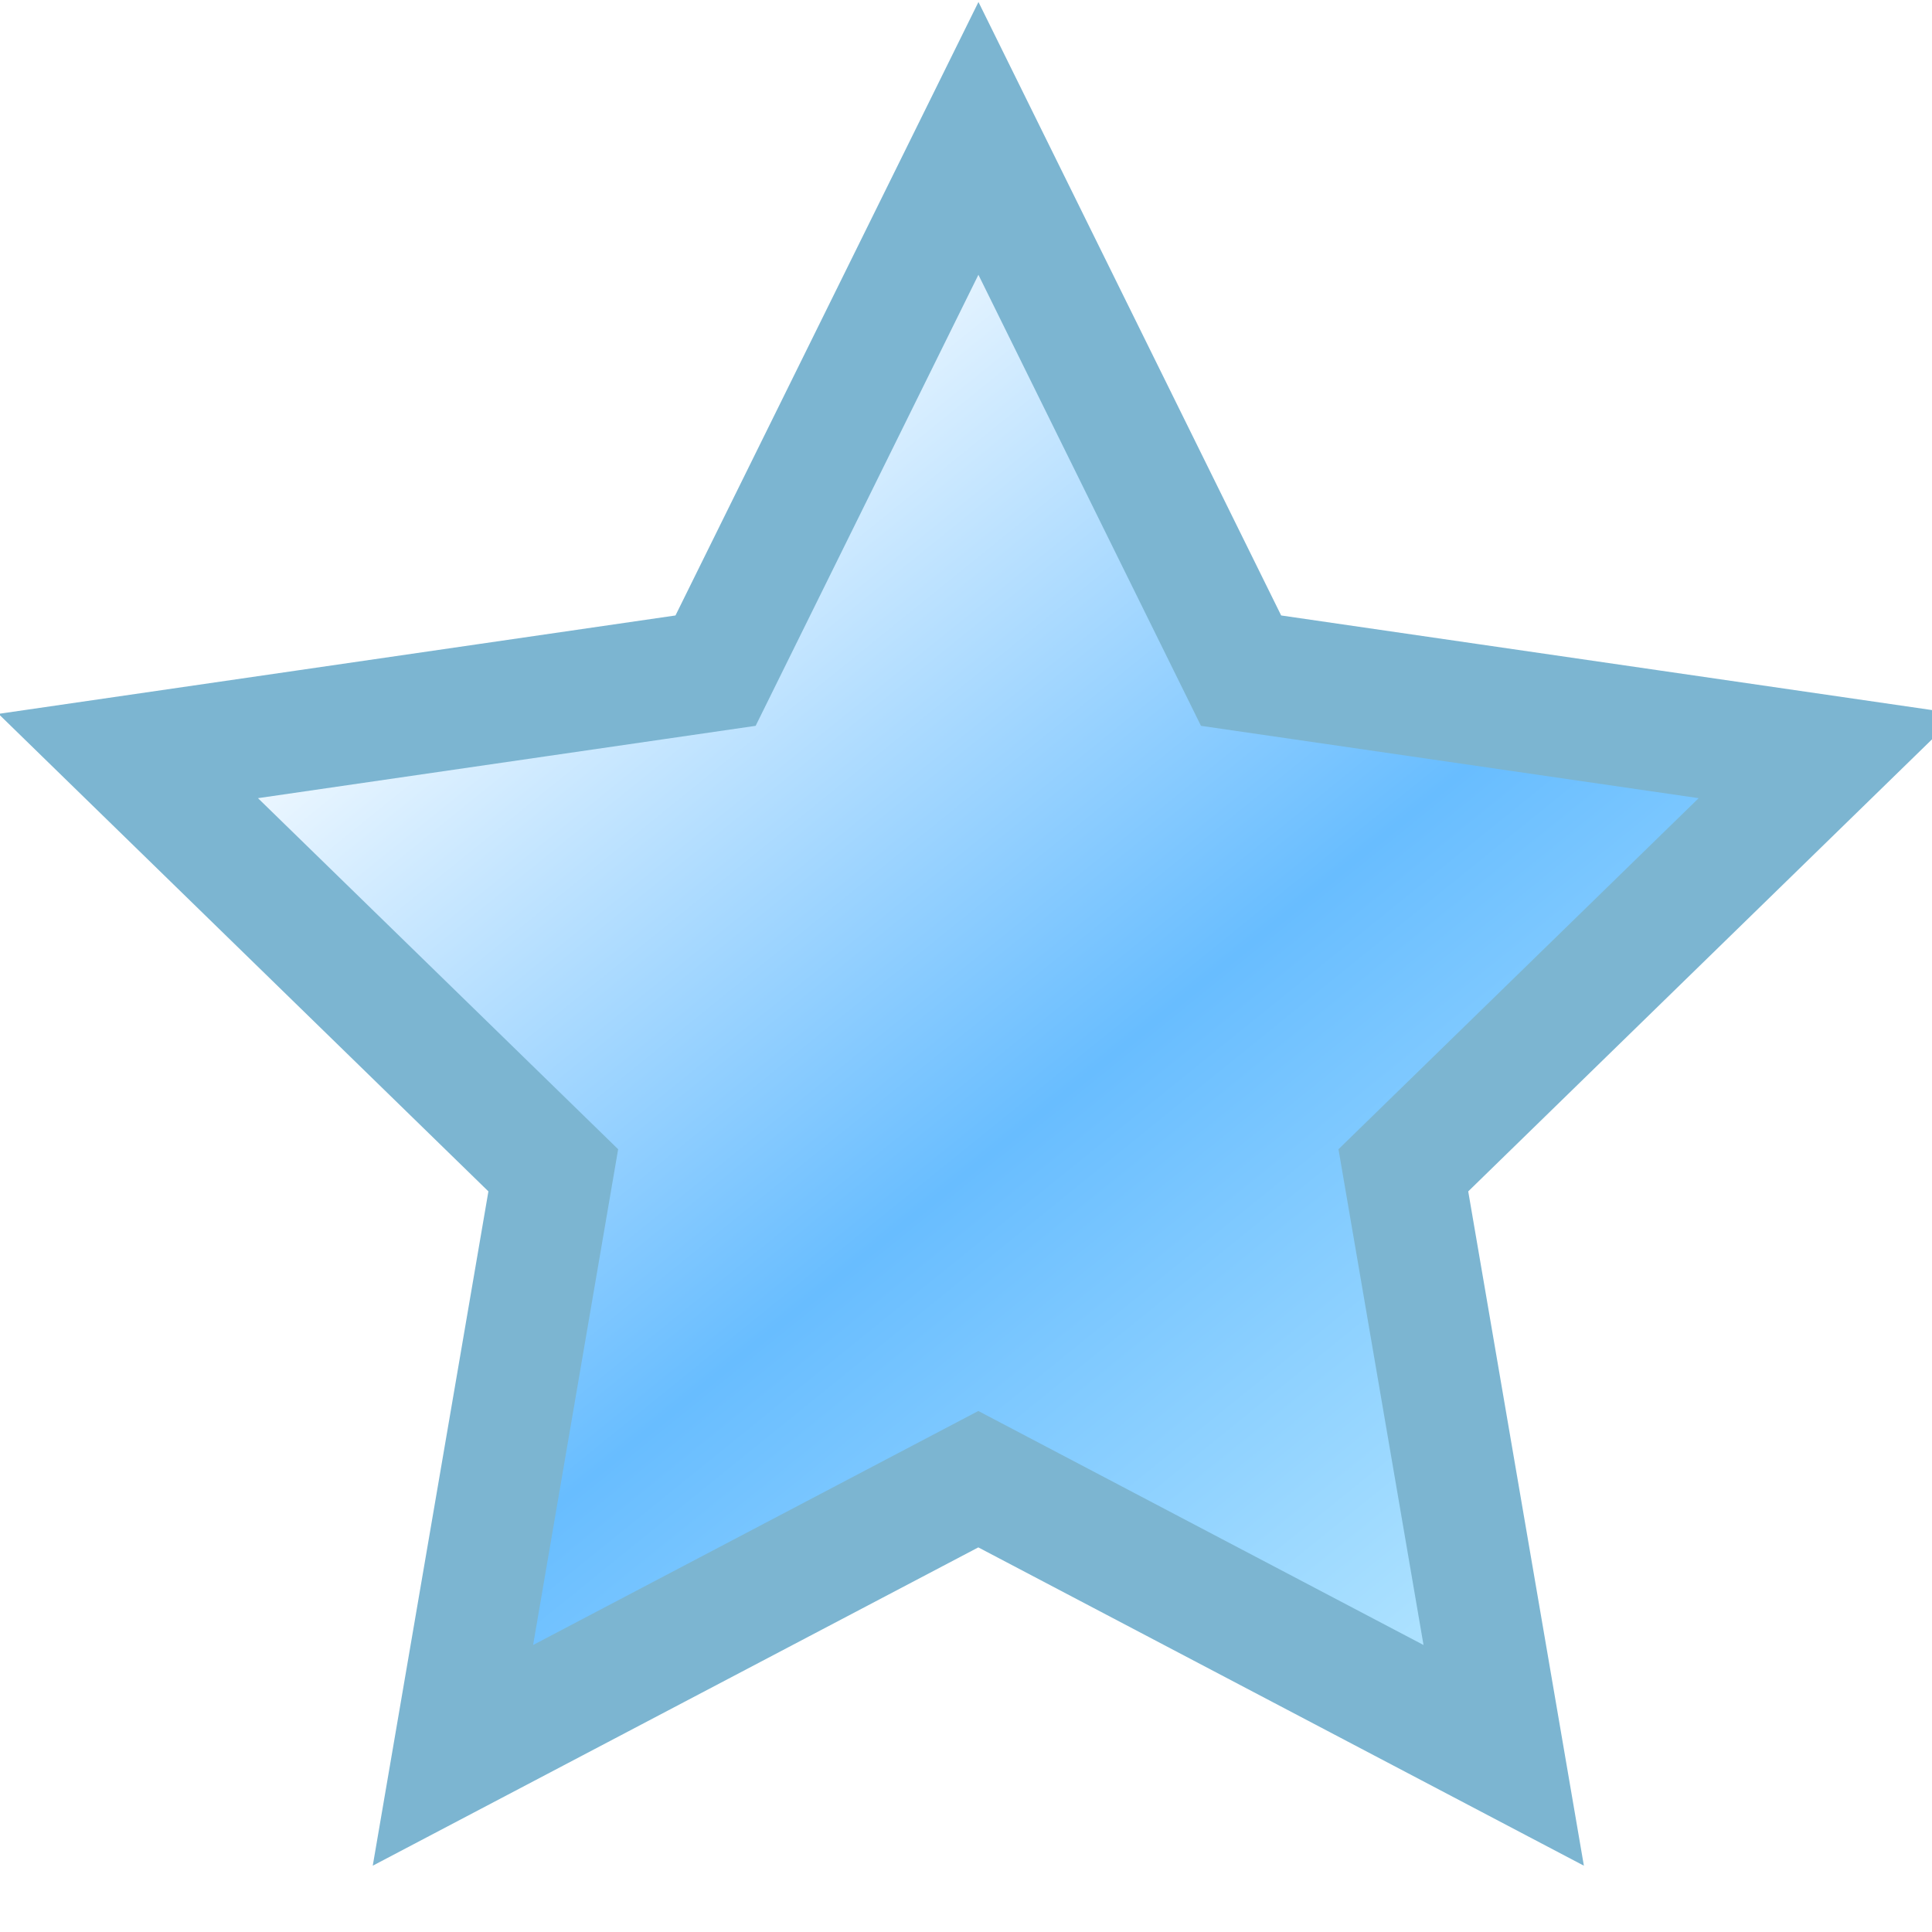
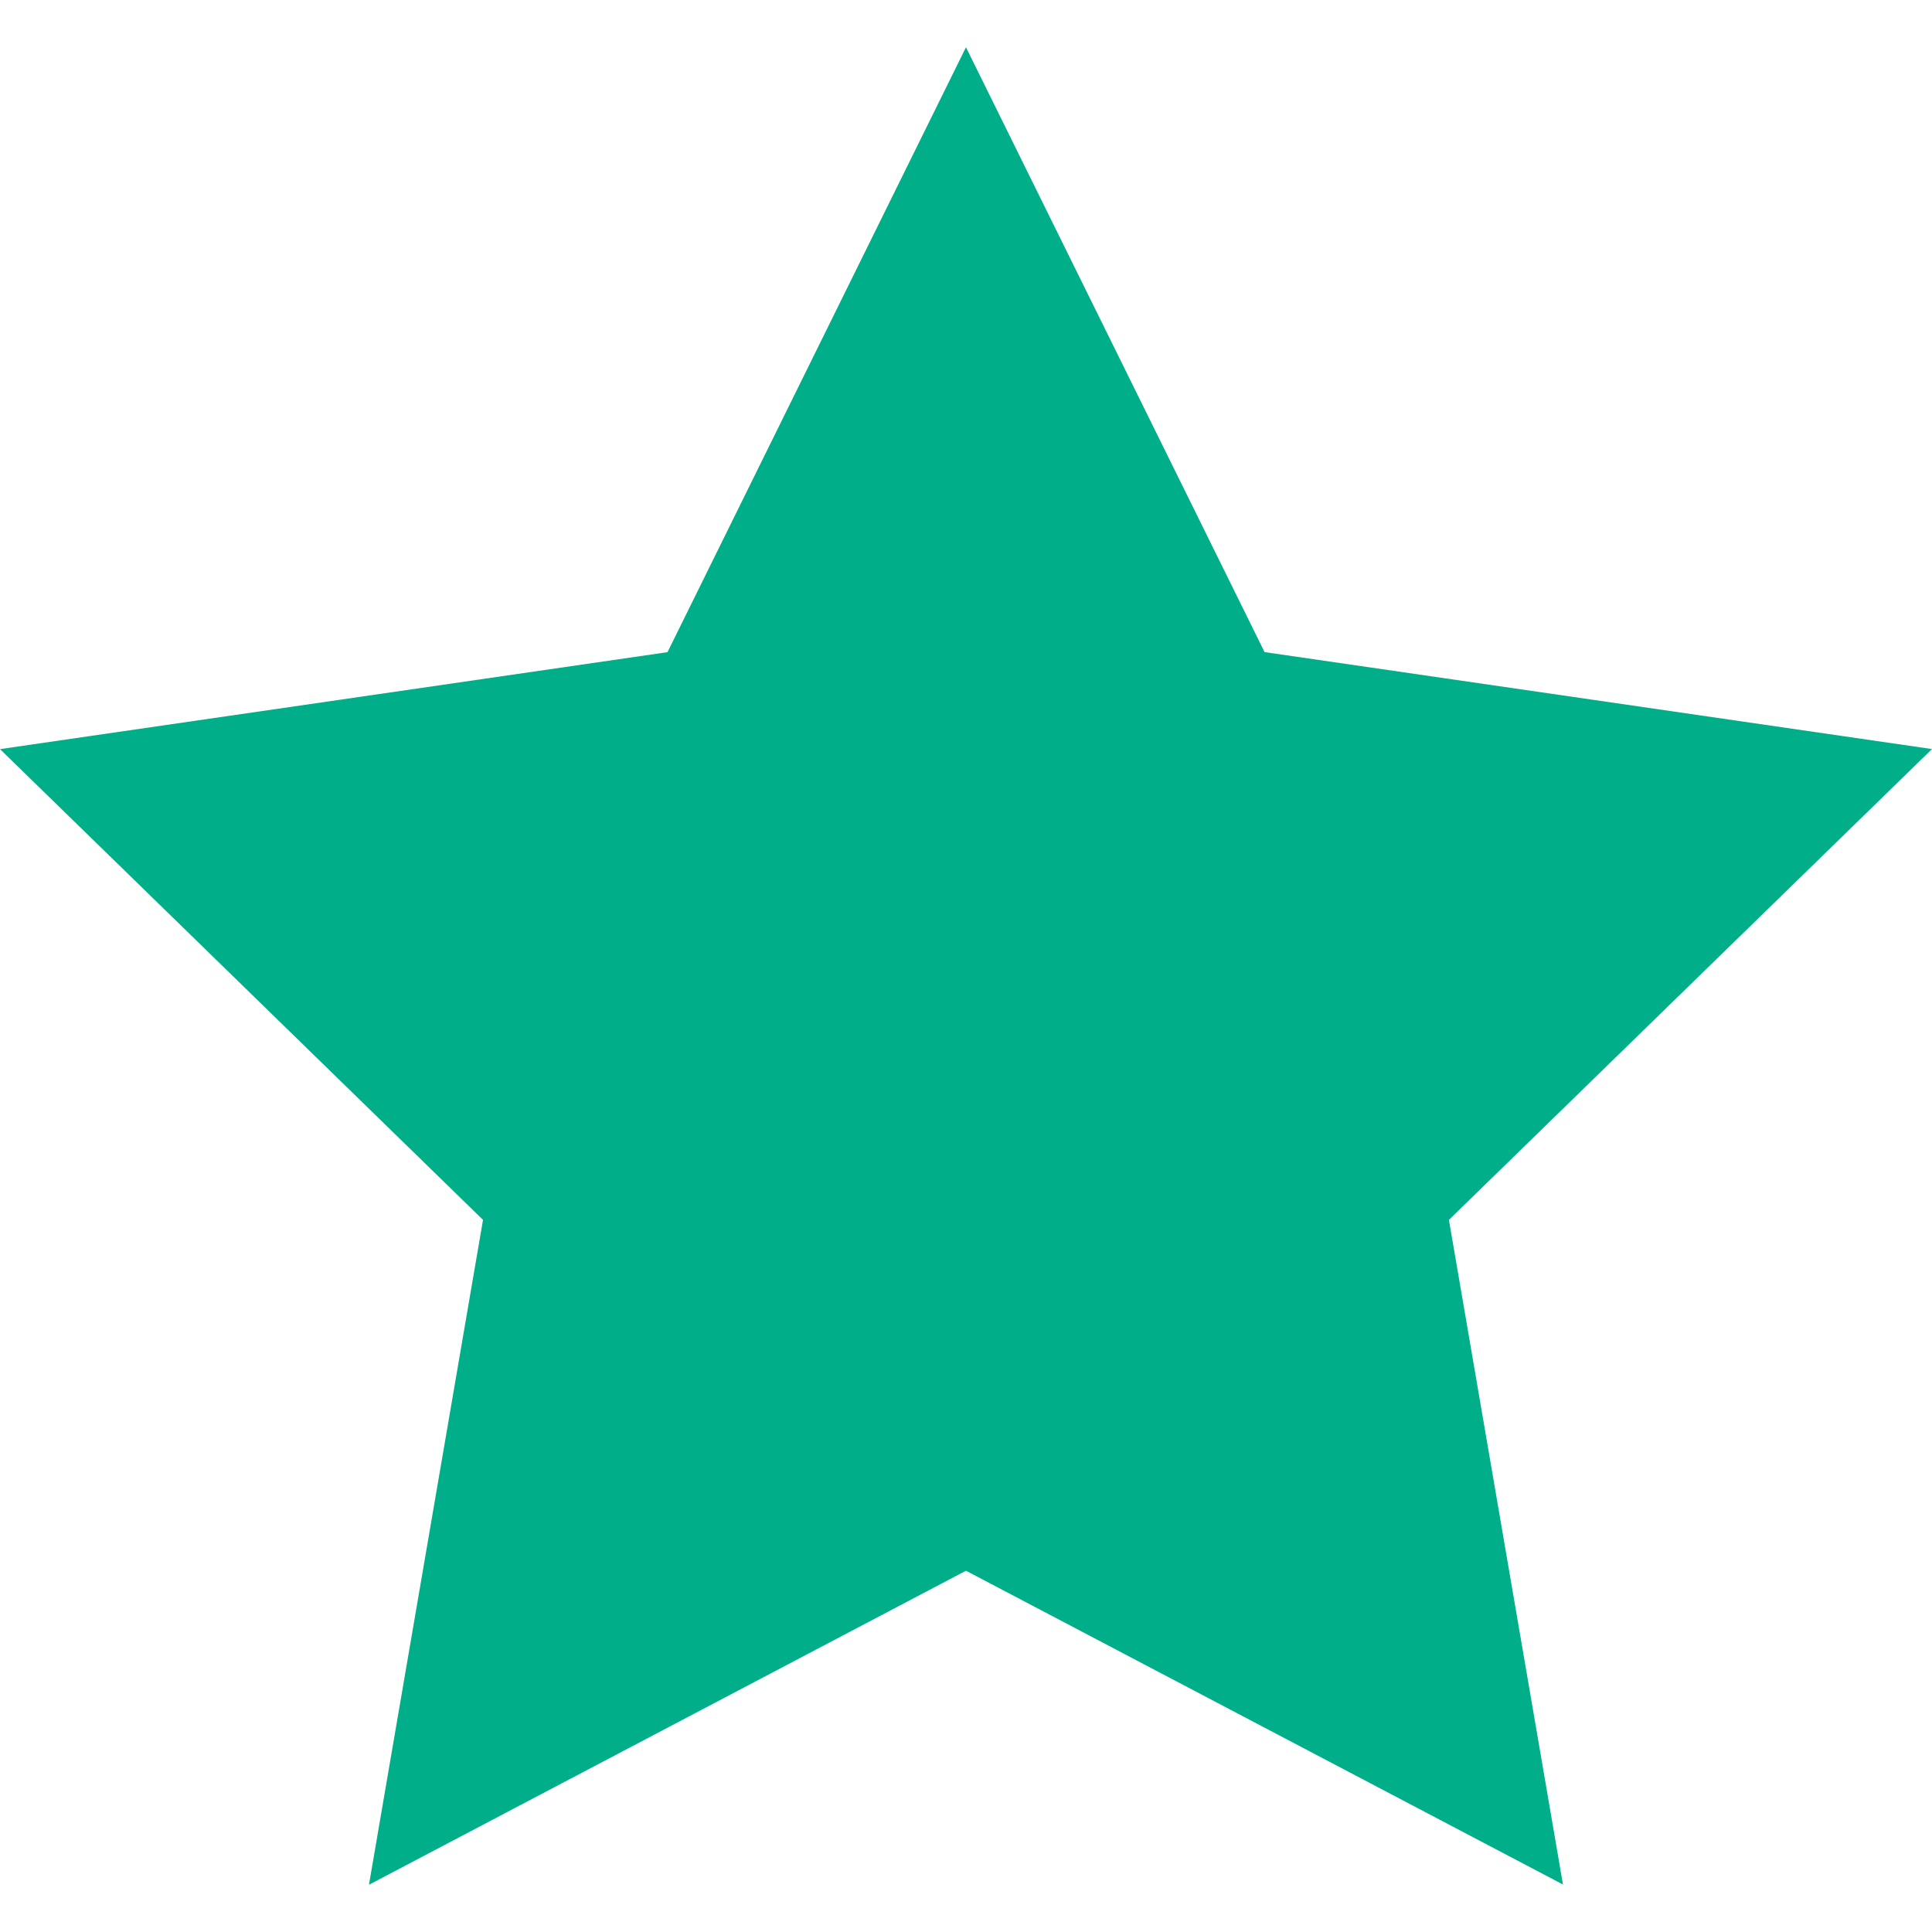
- <svg xmlns="http://www.w3.org/2000/svg" xmlns:xlink="http://www.w3.org/1999/xlink" width="16" height="16">
-   <defs>
-     <linearGradient id="a">
-       <stop offset="0" stop-color="#c2edff" />
-       <stop offset=".5" stop-color="#68bdff" />
-       <stop offset="1" stop-color="#fff" />
-     </linearGradient>
-     <linearGradient x1="13.47" y1="14.363" x2="4.596" y2="3.397" id="b" xlink:href="#a" gradientUnits="userSpaceOnUse" />
-   </defs>
-   <path d="M8.103 1.146l2.175 4.408 4.864.707-3.52 3.431.831 4.845-4.351-2.287-4.351 2.287.831-4.845-3.52-3.431 4.864-.707z" fill="url(#b)" stroke="#7cb5d1" stroke-width="1" />
+ <svg xmlns="http://www.w3.org/2000/svg" version="1.1" width="16" height="16" viewBox="0 0 16 16" id="Layer_1" xml:space="preserve">
+   <defs id="defs9" />
+   <g transform="matrix(0.5072441,0,0,0.5072441,-1.65435e-7,0.3913387)" id="g3">
+     <polygon points="20.646,9.875 31.543,11.458 23.656,19.145 25.518,29.996 15.771,24.873 6.024,30 7.886,19.145 0,11.459 10.898,9.876 15.771,0 " id="polygon5" style="fill:#00af89" />
+   </g>
</svg>
